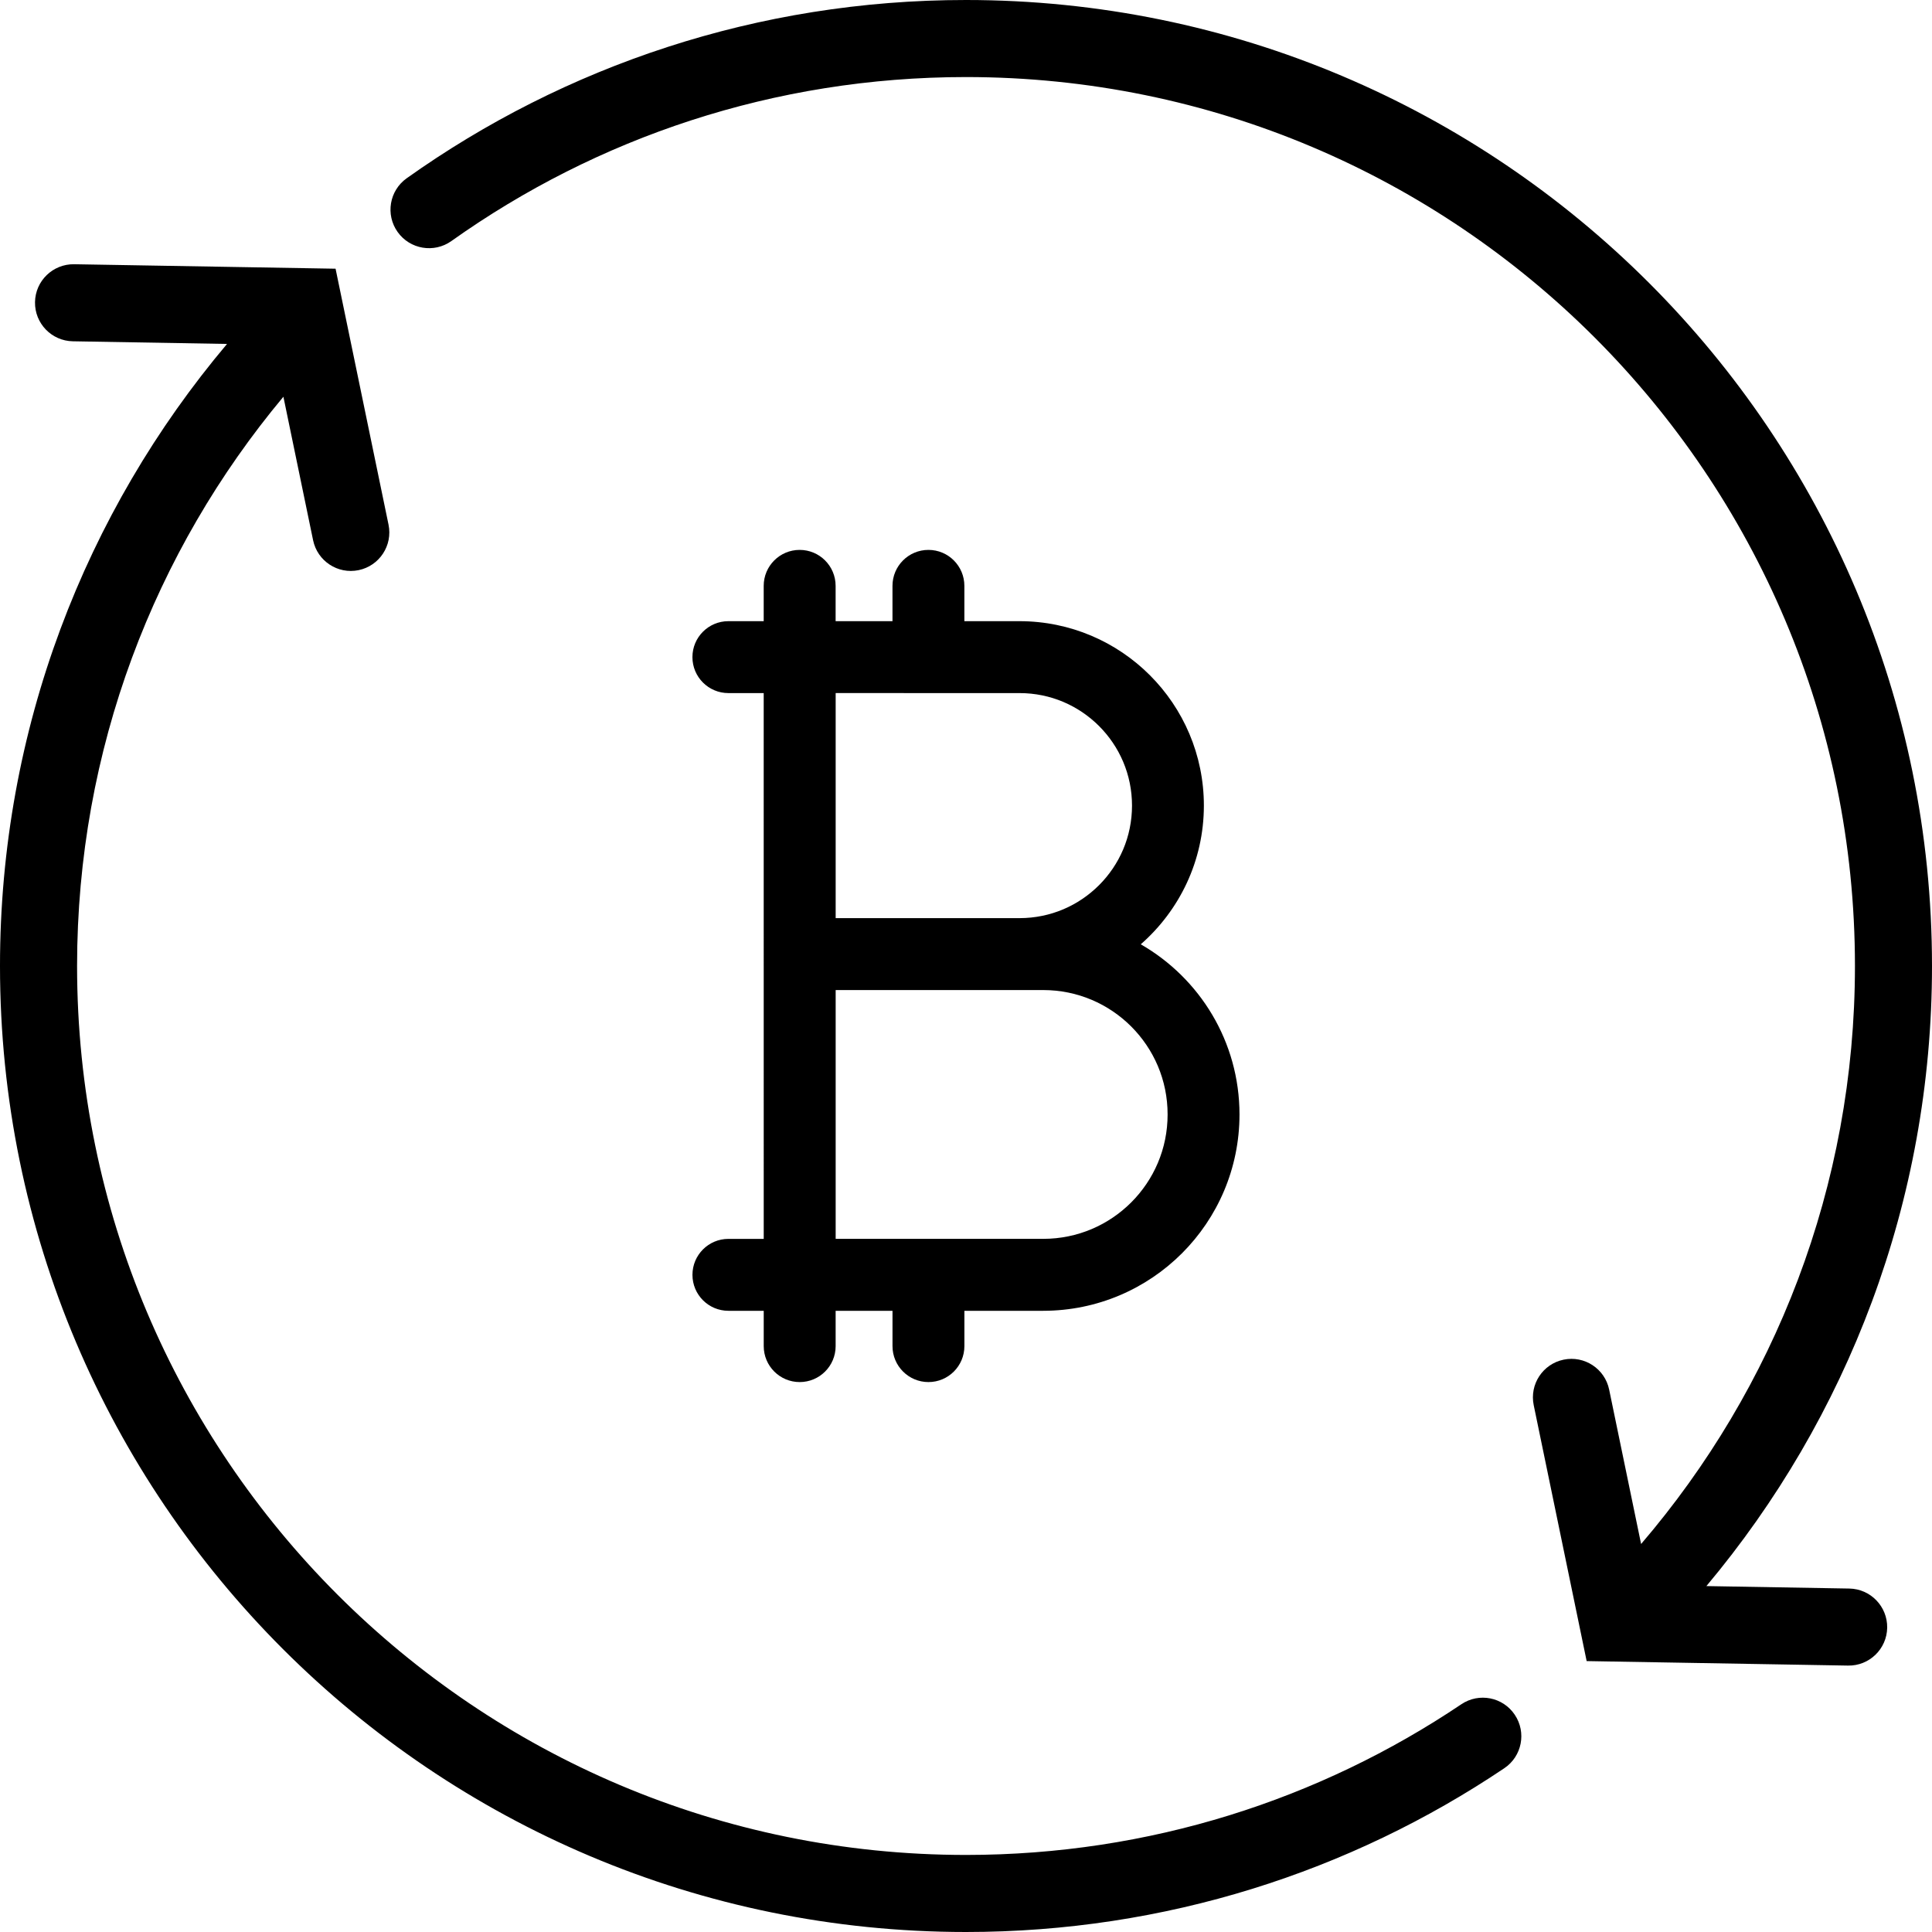
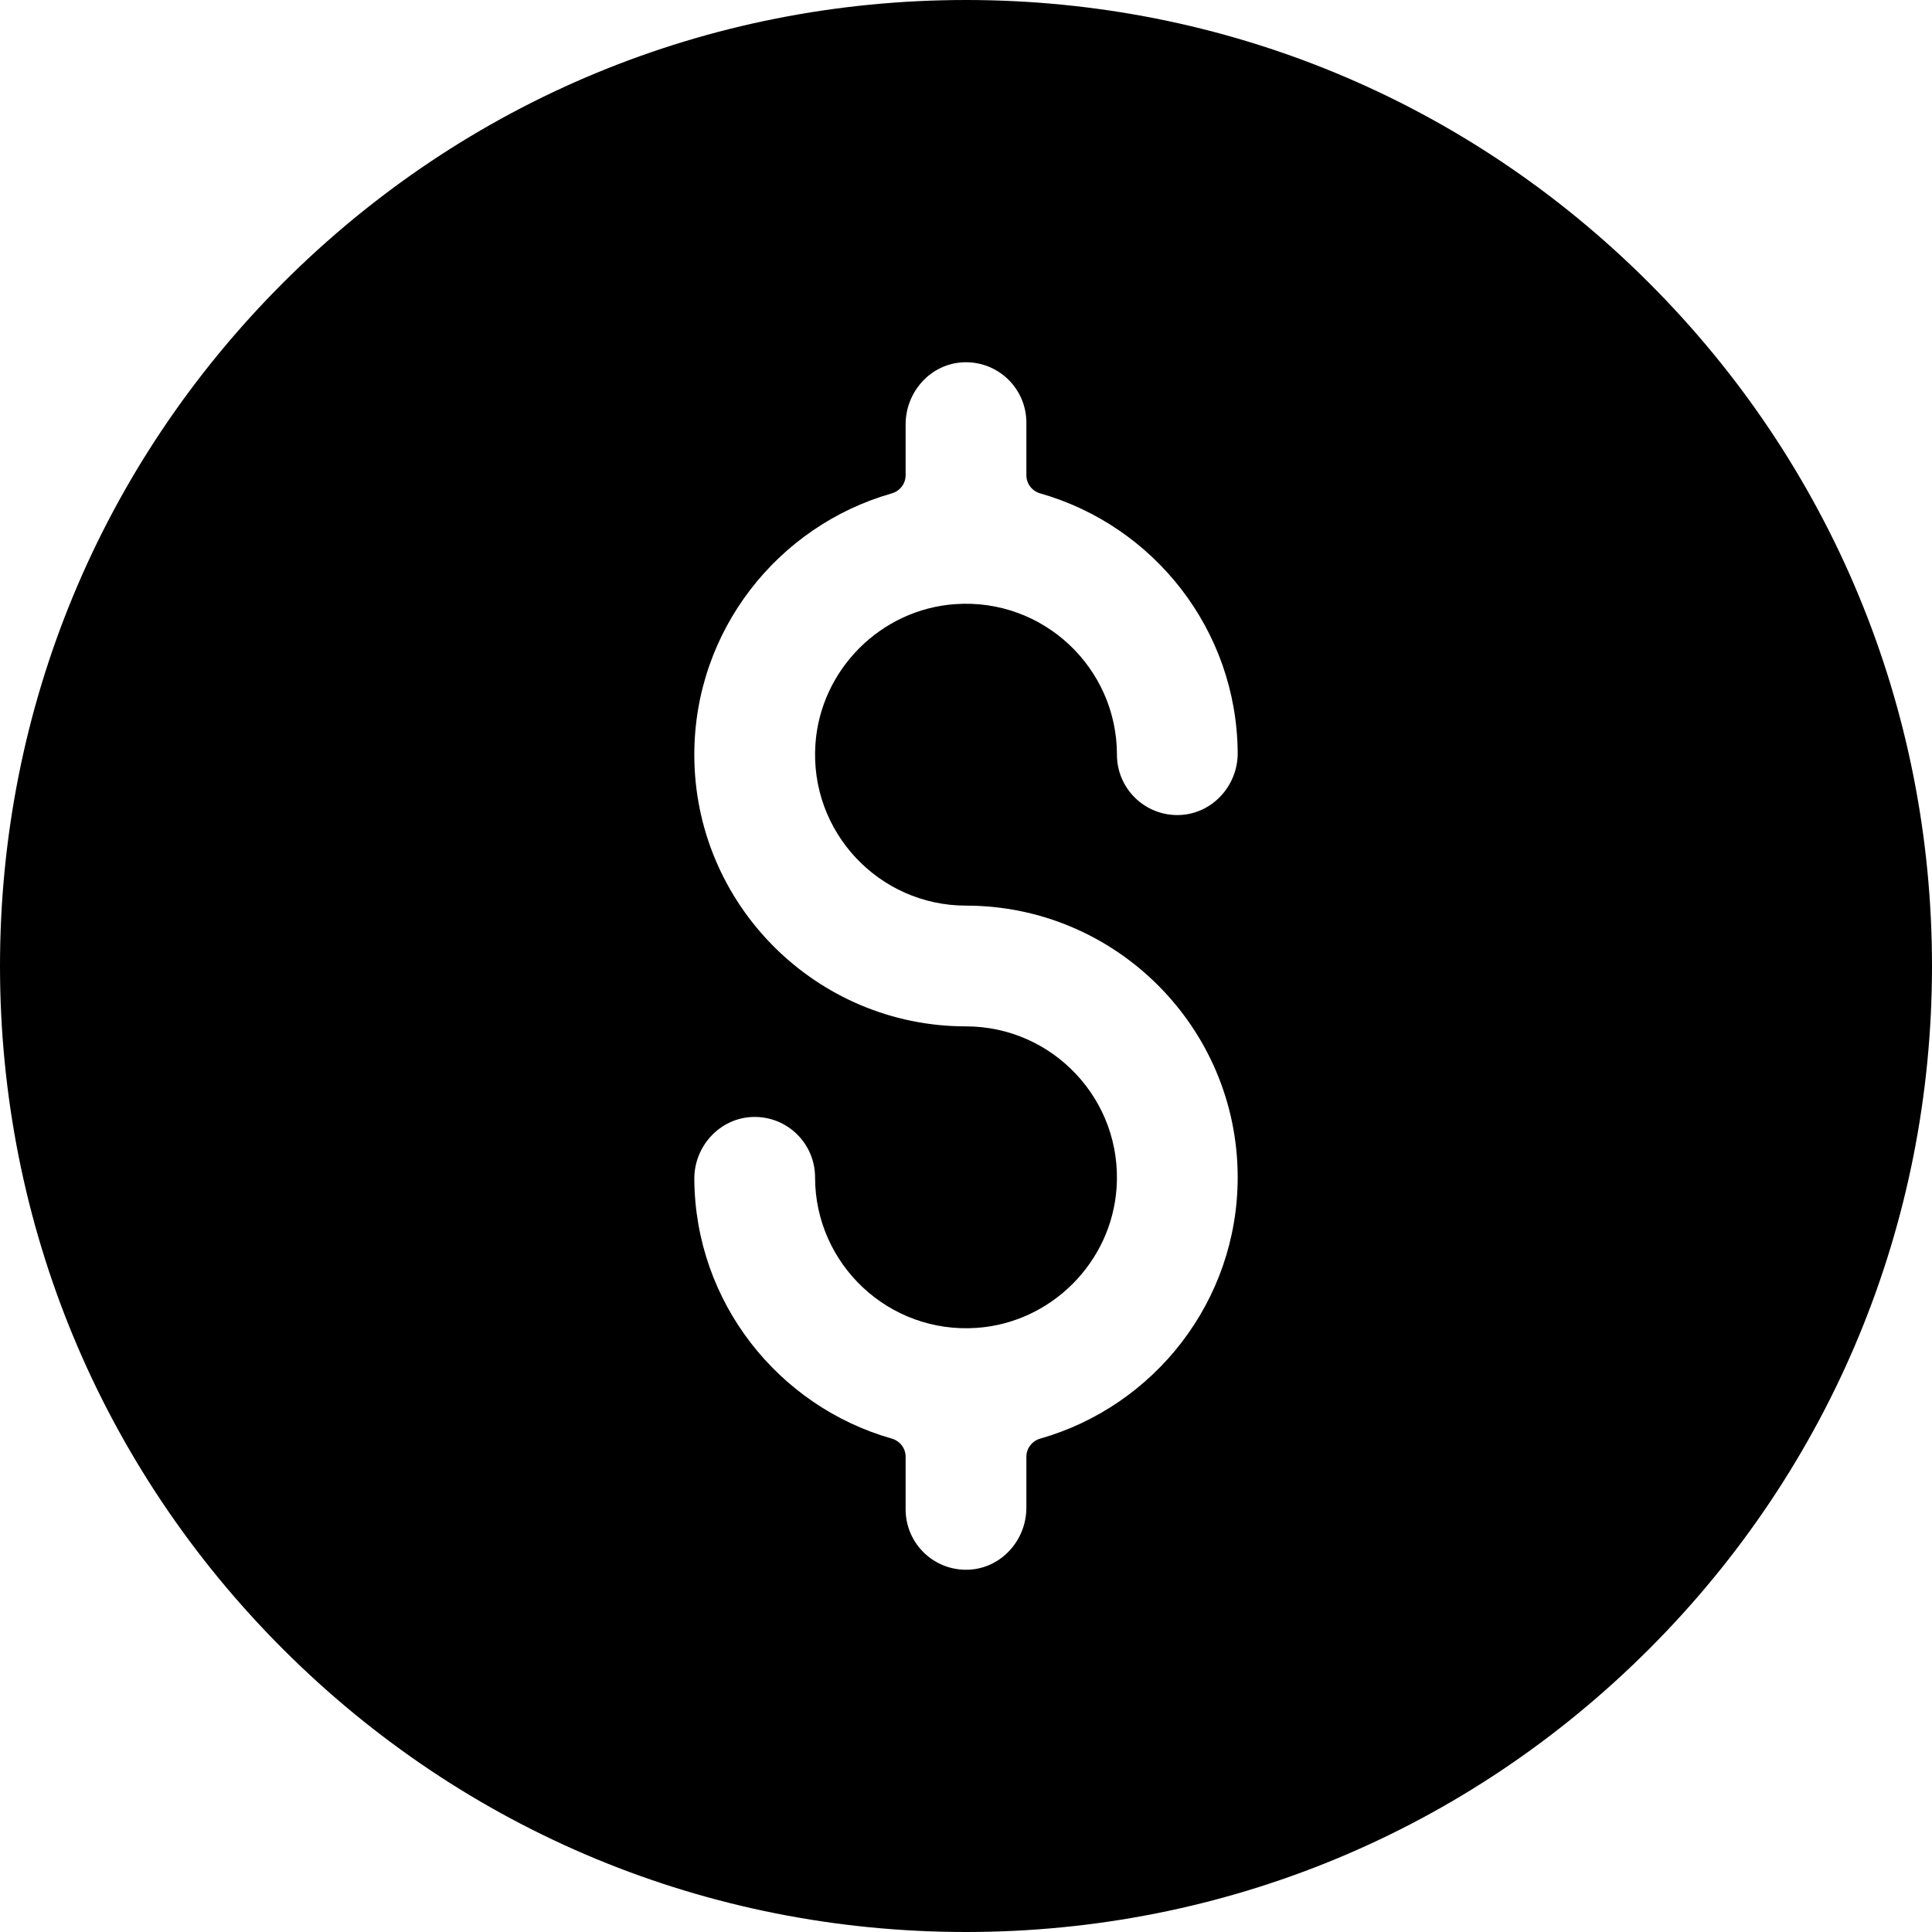
- <svg xmlns="http://www.w3.org/2000/svg" version="1.1" id="Capa_1" x="0px" y="0px" viewBox="0 0 512 512" style="enable-background:new 0 0 512 512;" xml:space="preserve">
+ <svg xmlns="http://www.w3.org/2000/svg" id="Layer_1" enable-background="new 0 0 512 512" height="512" viewBox="0 0 512 512" width="512">
  <g>
-     <g>
-       <path d="M401.427,454.423c-3.137-4.683-9.475-5.928-14.157-2.778c-37.525,25.226-82.633,39.928-131.273,39.934    c-65.091-0.007-123.915-26.356-166.579-68.999c-42.643-42.664-68.984-101.493-68.992-166.585    c0.007-57.441,20.543-109.974,54.677-150.855l7.868,38.021c1.144,5.527,6.541,9.073,12.062,7.936    c5.527-1.144,9.073-6.548,7.929-12.068L88.929,71.21l-69.271-1.184c-5.636-0.095-10.292,4.397-10.38,10.04    c-0.095,5.636,4.397,10.285,10.04,10.38l40.847,0.701C22.632,135.67-0.007,193.226,0,256.003    C0.007,397.39,114.604,511.993,255.99,512c52.792,0,101.915-16.003,142.667-43.405    C403.339,465.45,404.578,459.106,401.427,454.423z" />
-     </g>
+     <path d="m437.02 74.98c-48.352-48.352-112.64-74.98-181.02-74.98s-132.668 26.628-181.02 74.98-74.98 112.64-74.98 181.02 26.629 132.667 74.98 181.02 112.64 74.98 181.02 74.98 132.668-26.628 181.02-74.98 74.98-112.64 74.98-181.02-26.629-132.667-74.98-181.02zm-181.02 165.02c39.701 0 72 32.299 72 72 0 32.877-22.157 60.659-52.318 69.243-2.167.617-3.682 2.566-3.682 4.819v13.486c0 8.616-6.621 16.029-15.227 16.434-9.189.432-16.773-6.889-16.773-15.982v-13.941c0-2.247-1.506-4.197-3.667-4.812-30.032-8.54-52.132-36.113-52.332-68.8-.053-8.725 6.807-16.19 15.529-16.44 9.051-.26 16.47 7 16.47 15.993 0 23.002 19.517 41.532 42.859 39.9 19.704-1.377 35.665-17.339 37.041-37.043 1.63-23.343-16.899-42.857-39.9-42.857-39.701 0-72-32.299-72-72 0-32.877 22.157-60.659 52.318-69.243 2.167-.617 3.682-2.566 3.682-4.819v-13.486c0-8.616 6.621-16.029 15.227-16.434 9.189-.432 16.773 6.889 16.773 15.982v13.941c0 2.247 1.506 4.197 3.667 4.812 30.032 8.54 52.132 36.113 52.332 68.8.053 8.725-6.807 16.19-15.529 16.44-9.051.26-16.47-7-16.47-15.993 0-23.002-19.517-41.532-42.859-39.9-19.704 1.377-35.665 17.339-37.041 37.043-1.63 23.343 16.899 42.857 39.9 42.857z" />
  </g>
-   <g>
-     <g>
-       <path d="M490.083,420.982l-37.872-0.653C489.483,375.875,512,318.536,512,255.997C511.994,114.604,397.384,0.007,255.997,0    c-55.194-0.007-106.408,17.5-148.214,47.238c-4.601,3.267-5.676,9.645-2.409,14.239c3.267,4.595,9.645,5.67,14.239,2.409    c38.512-27.376,85.518-43.46,136.384-43.466c65.091,0.007,123.915,26.348,166.585,68.999    c42.643,42.657,68.992,101.493,68.999,166.579c-0.007,58.524-21.366,111.969-56.672,153.176l-8.467-40.921    c-1.144-5.52-6.548-9.073-12.062-7.929c-5.527,1.144-9.073,6.541-7.929,12.068l14.029,67.814l69.264,1.191    c5.636,0.102,10.285-4.397,10.38-10.033C500.211,425.734,495.719,421.077,490.083,420.982z" />
-     </g>
-   </g>
-   <g>
-     <g>
-       <path d="M302.316,250.251c10.224-8.958,16.717-22.081,16.724-36.749c0-27.009-21.883-48.878-48.878-48.885h-14.594v-9.359    c0-5.262-4.261-9.529-9.523-9.529s-9.529,4.261-9.529,9.529v9.359h-15.069v-9.359c0-5.262-4.267-9.529-9.529-9.529    s-9.529,4.261-9.529,9.529v9.359h-9.359c-5.262,0-9.529,4.261-9.529,9.529c0,5.268,4.267,9.529,9.529,9.529h9.359l0.006,144.642    h-9.359c-5.262,0-9.529,4.261-9.529,9.529s4.267,9.529,9.529,9.529h9.359v9.359c0,5.262,4.267,9.529,9.529,9.529    c5.262,0,9.529-4.261,9.529-9.529v-9.359h15.069v9.359c0,5.262,4.267,9.529,9.529,9.529c5.262,0,9.523-4.261,9.523-9.529v-9.359    h20.876c28.737-0.007,52.016-23.286,52.03-52.023C328.473,276.034,317.937,259.222,302.316,250.251z M221.46,183.669l48.715,0.007    c8.263,0,15.663,3.322,21.087,8.733c5.411,5.424,8.727,12.817,8.733,21.087c-0.007,8.263-3.322,15.663-8.74,21.087    c-5.418,5.405-12.797,8.719-21.06,8.733H221.46V183.669z M299.776,318.658c-5.997,5.976-14.178,9.645-23.313,9.651H221.46v-65.935    h54.997c9.141,0.007,17.322,3.675,23.319,9.651c5.983,5.997,9.651,14.178,9.651,23.313    C309.429,304.48,305.76,312.661,299.776,318.658z" />
-     </g>
-   </g>
-   <g>
- </g>
-   <g>
- </g>
-   <g>
- </g>
-   <g>
- </g>
-   <g>
- </g>
-   <g>
- </g>
-   <g>
- </g>
-   <g>
- </g>
-   <g>
- </g>
-   <g>
- </g>
-   <g>
- </g>
-   <g>
- </g>
-   <g>
- </g>
-   <g>
- </g>
-   <g>
- </g>
</svg>
